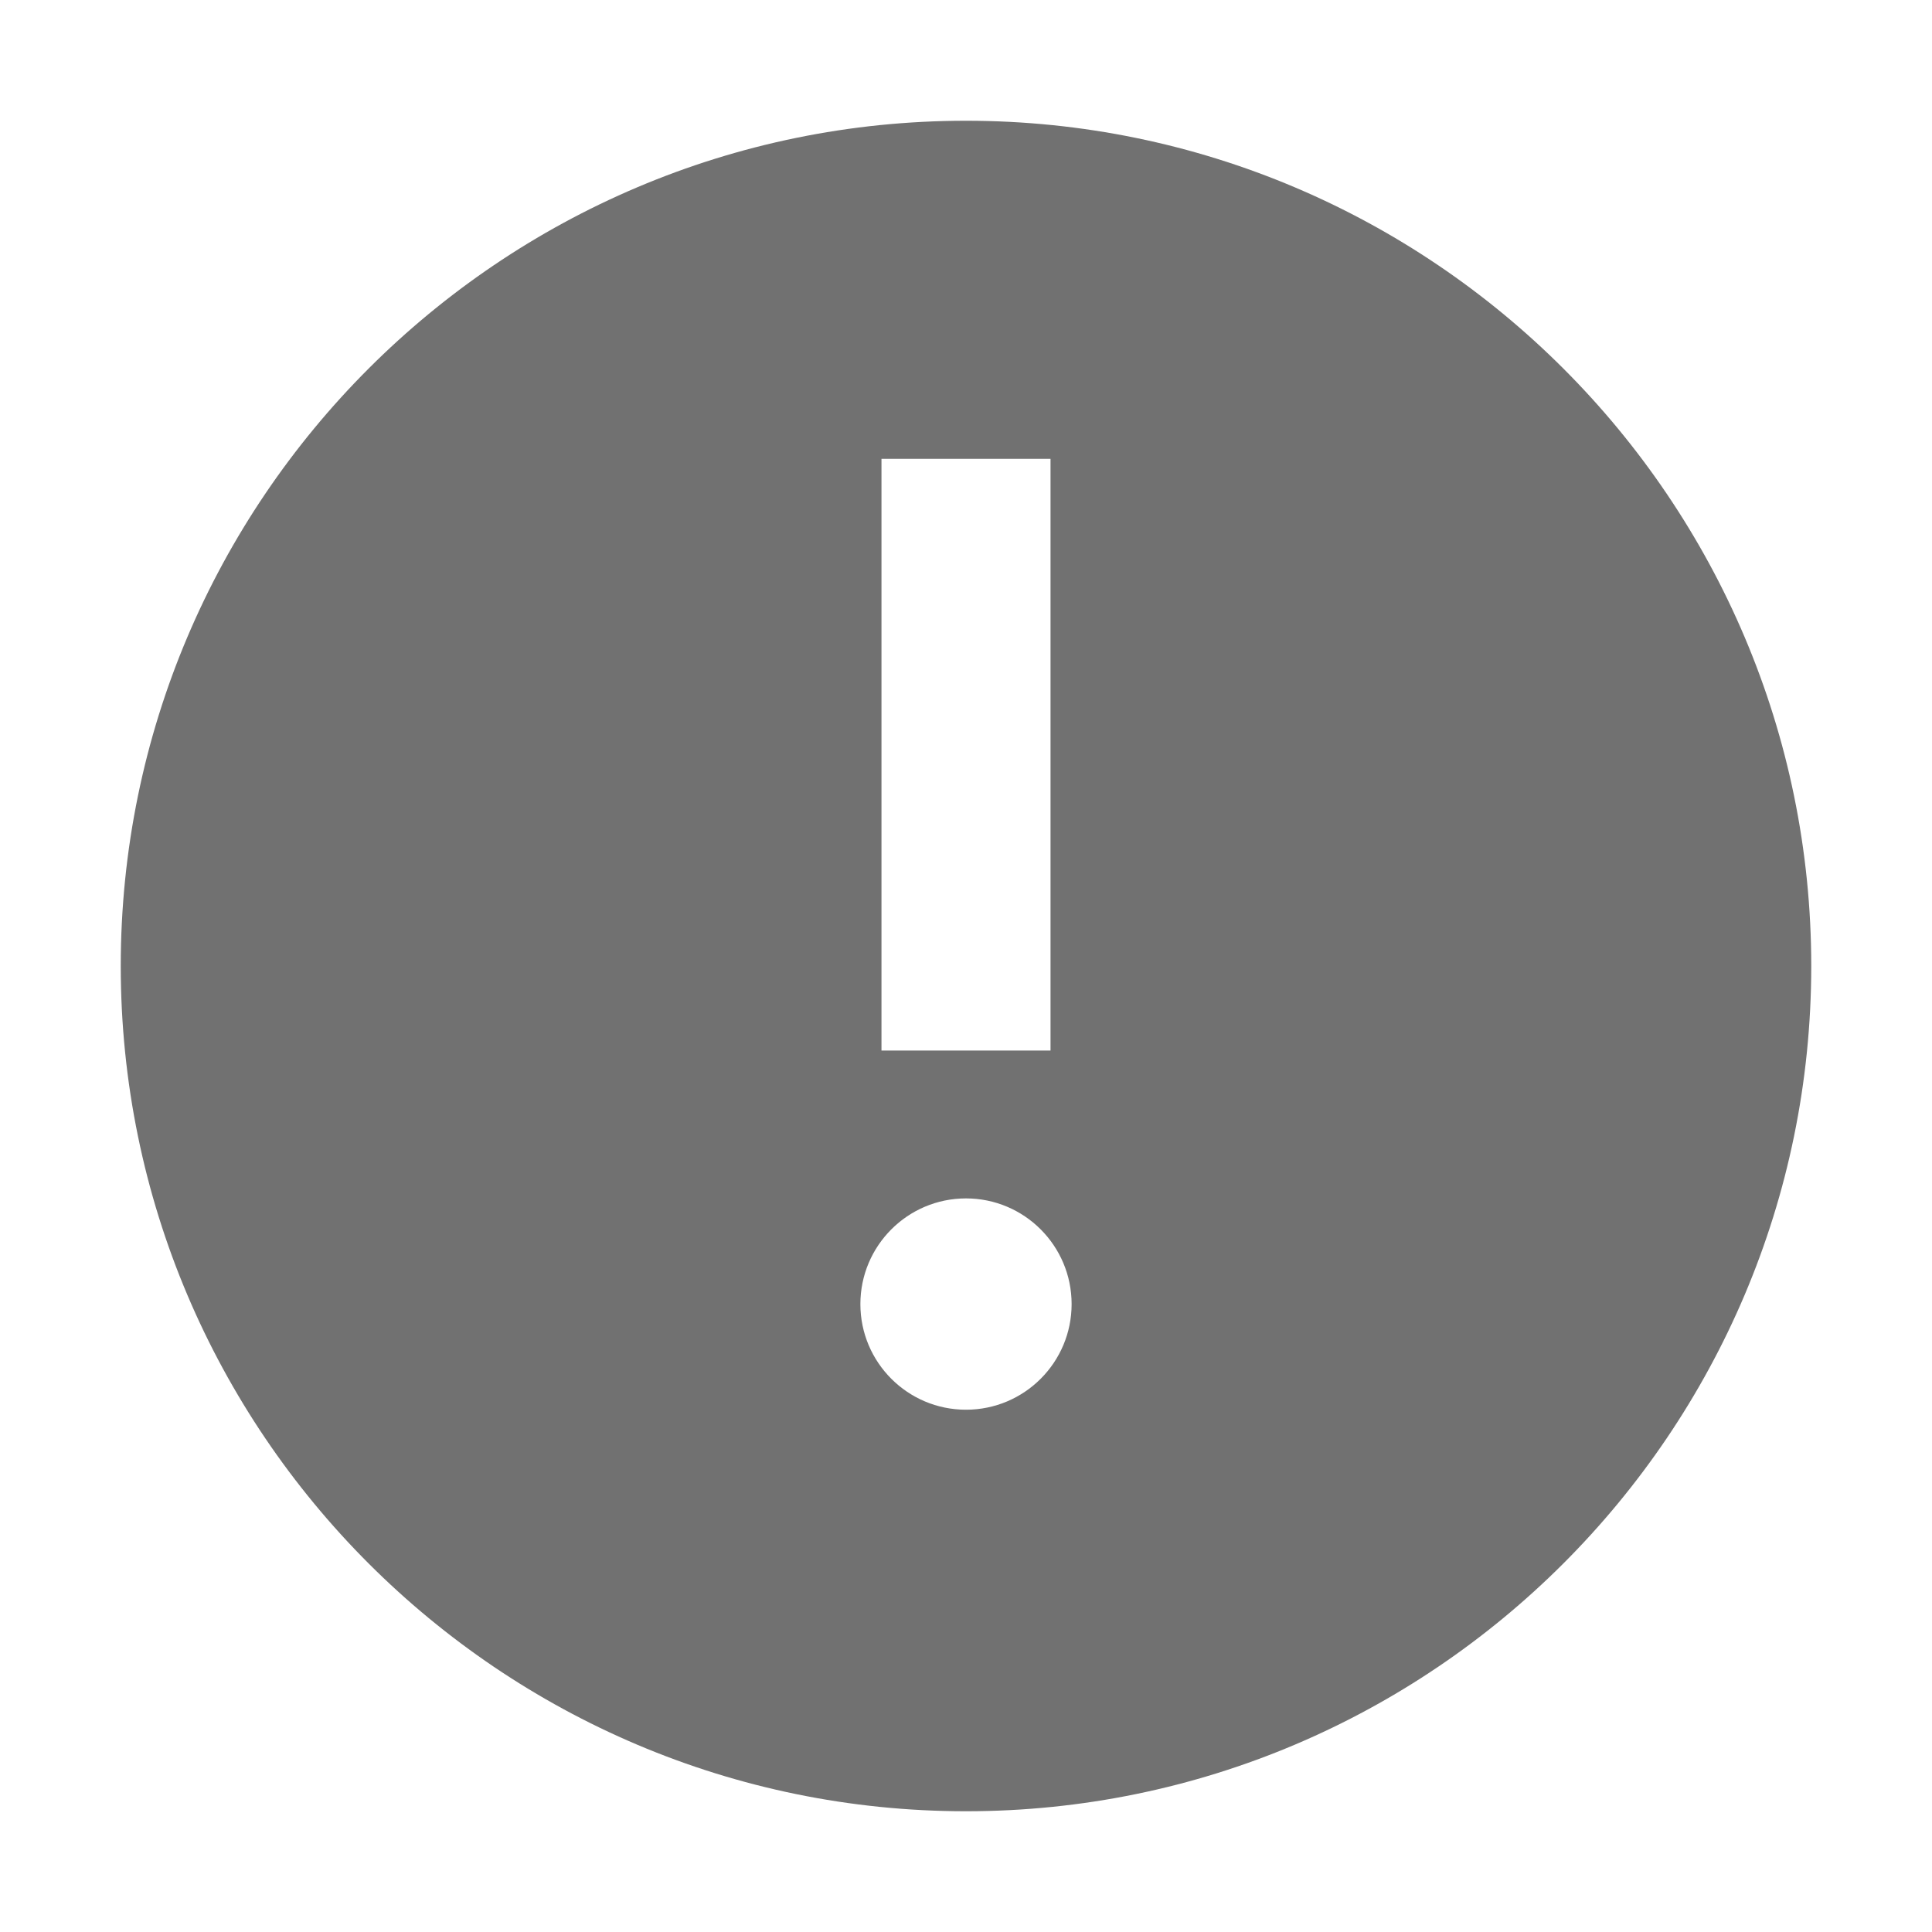
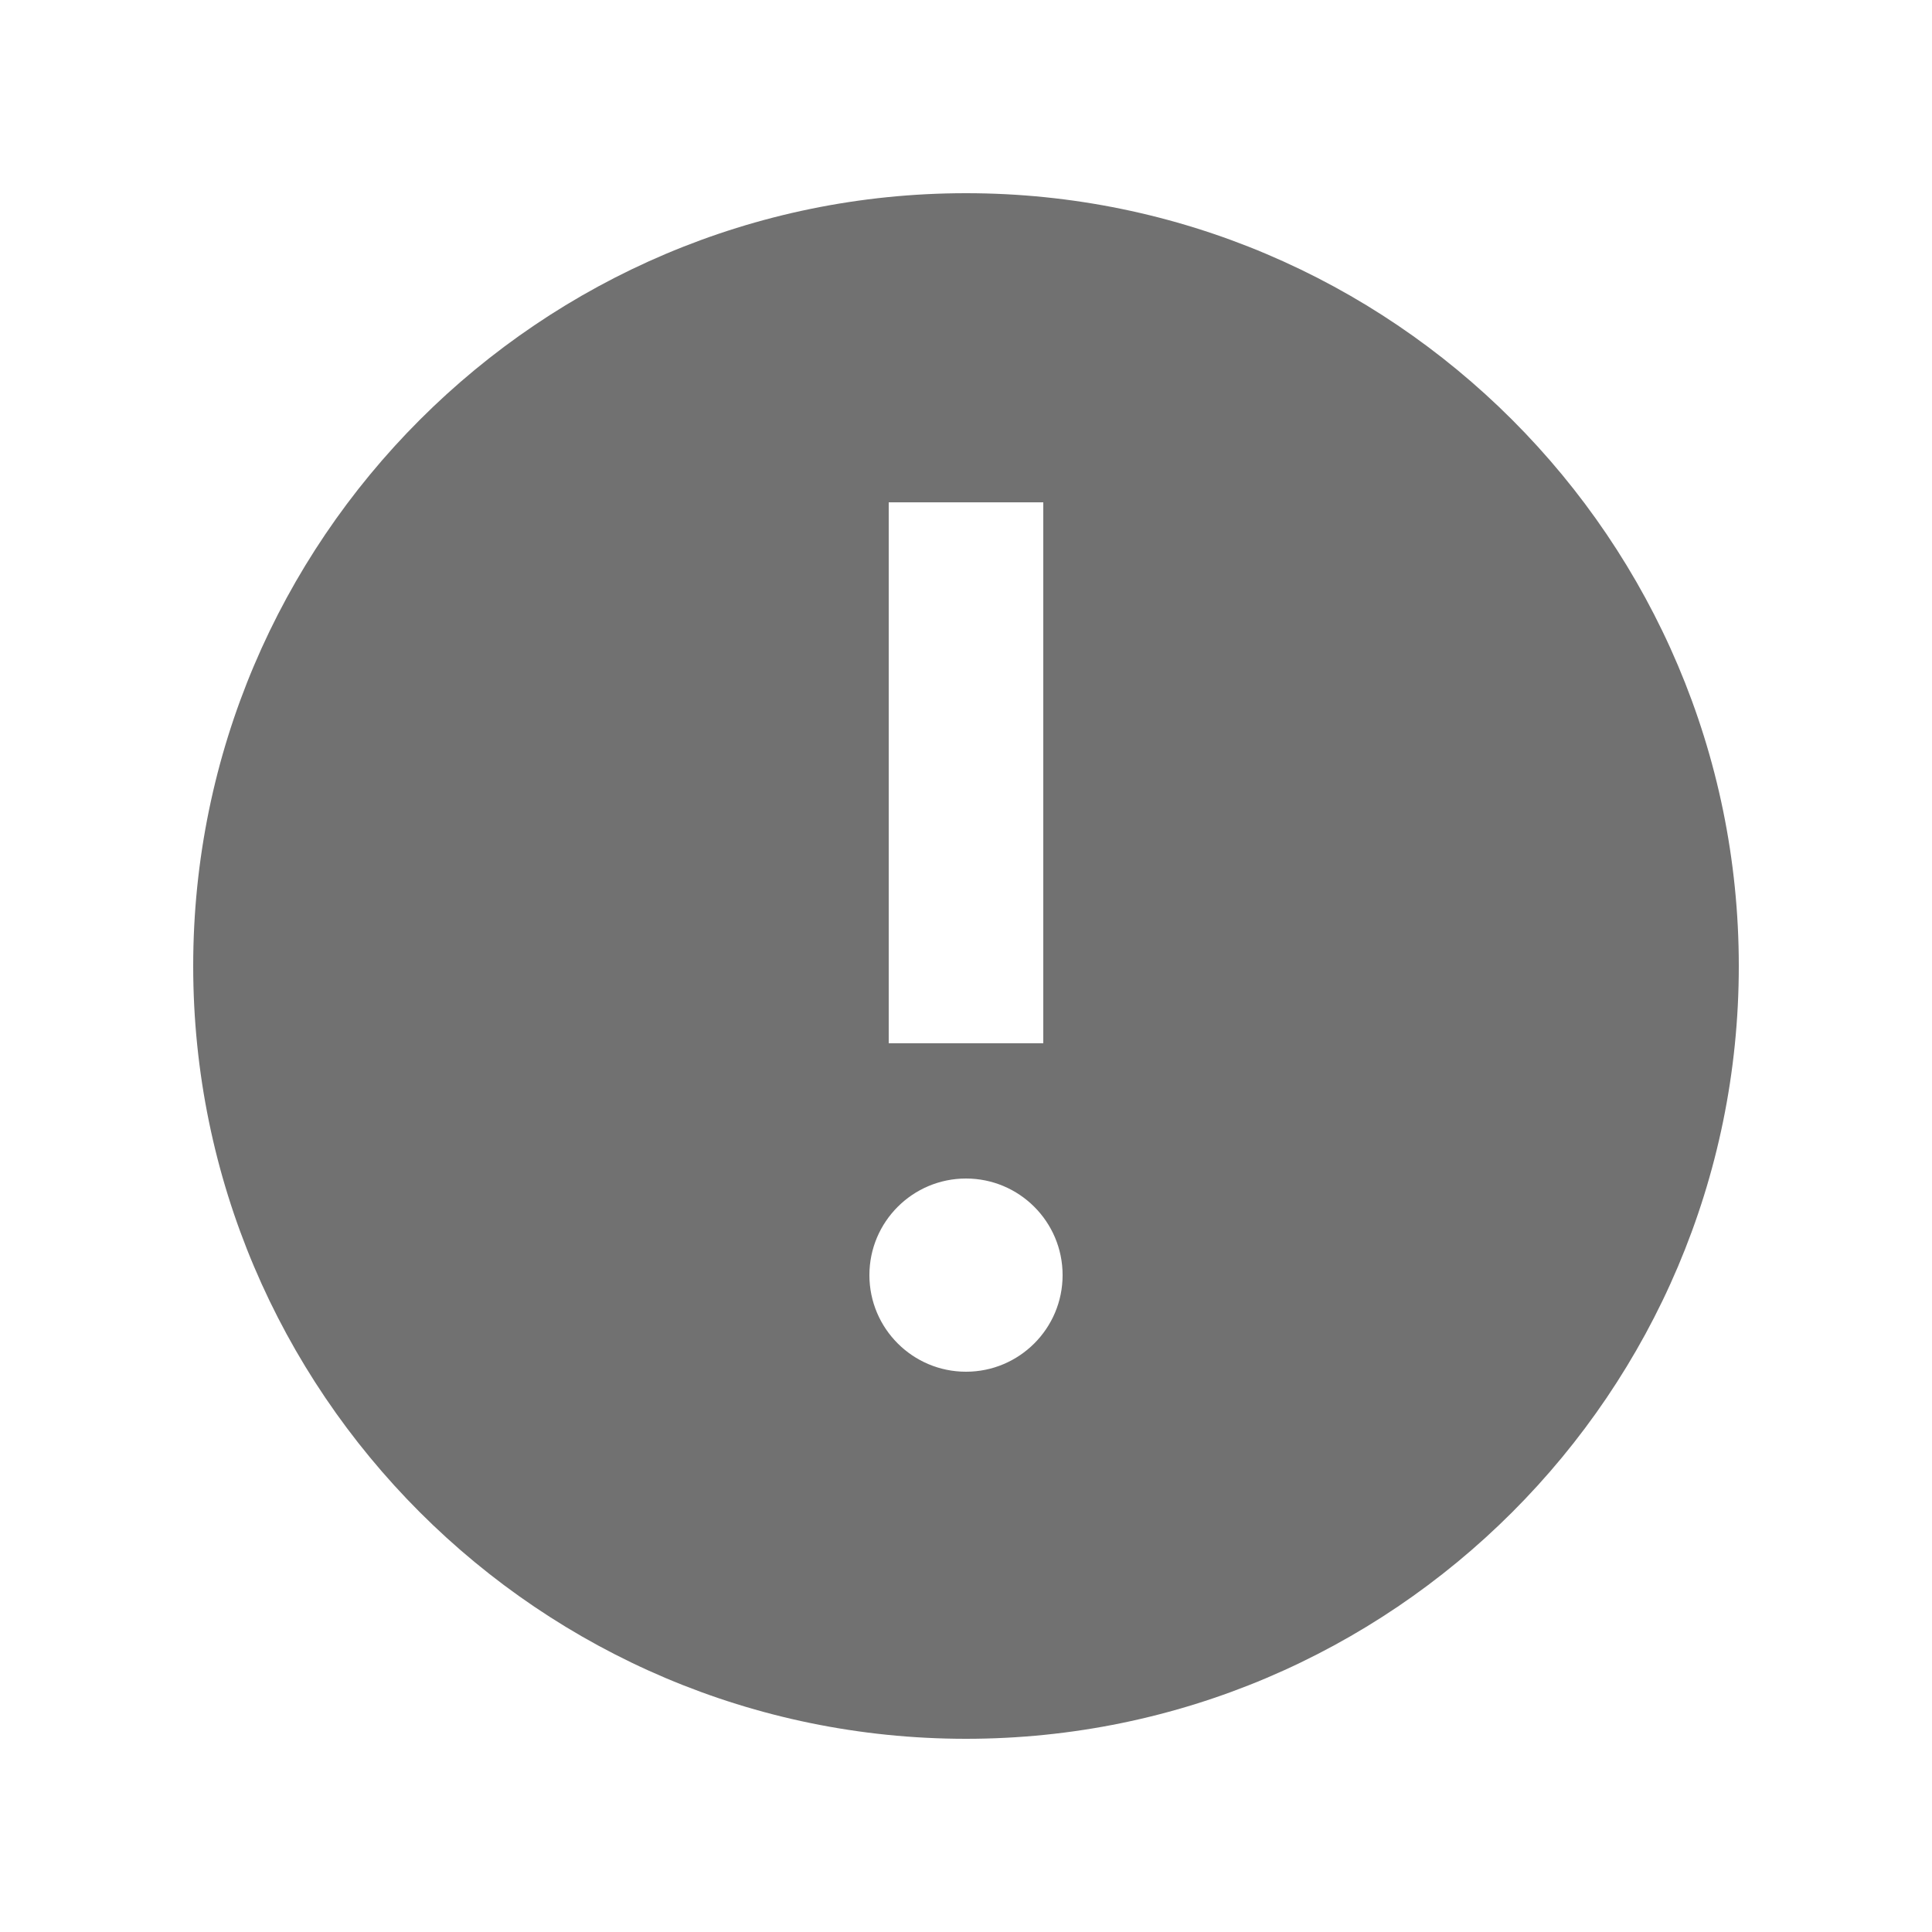
- <svg xmlns="http://www.w3.org/2000/svg" width="24px" height="24px" viewBox="0 0 24 24" version="1.1">
-   <path d="M12,17.512 C11.275,17.512 10.688,16.924 10.688,16.2 C10.688,15.476 11.275,14.887 12,14.887 C12.725,14.887 13.312,15.476 13.312,16.2 C13.312,16.924 12.725,17.512 12,17.512 L12,17.512 Z M10.95,5.7 L13.05,5.7 L13.05,13.05 L10.95,13.05 L10.95,5.7 Z M12,1.5 C6.21,1.5 1.5,6.21 1.5,12 C1.5,17.791 6.21,22.5 12,22.5 C17.79,22.5 22.5,17.791 22.5,12 C22.5,6.21 17.79,1.5 12,1.5 L12,1.5 Z" fill-rule="evenodd" fill="#717171" />
+ <svg xmlns="http://www.w3.org/2000/svg" width="20" height="20" viewBox="0 0 20 20" fill="none">
+   <path fill-rule="evenodd" clip-rule="evenodd" d="M10 14.2C9.448 14.2 9 13.752 9 13.2C9 12.648 9.448 12.2 10 12.2C10.552 12.2 11 12.648 11 13.2C11 13.752 10.552 14.2 10 14.2ZM9.2 5.2H10.8V10.8H9.2V5.2ZM10 2C5.589 2 2 5.589 2 10C2 14.412 5.589 18 10 18C14.411 18 18 14.412 18 10C18 5.589 14.411 2 10 2Z" fill="#717171" />
</svg>
